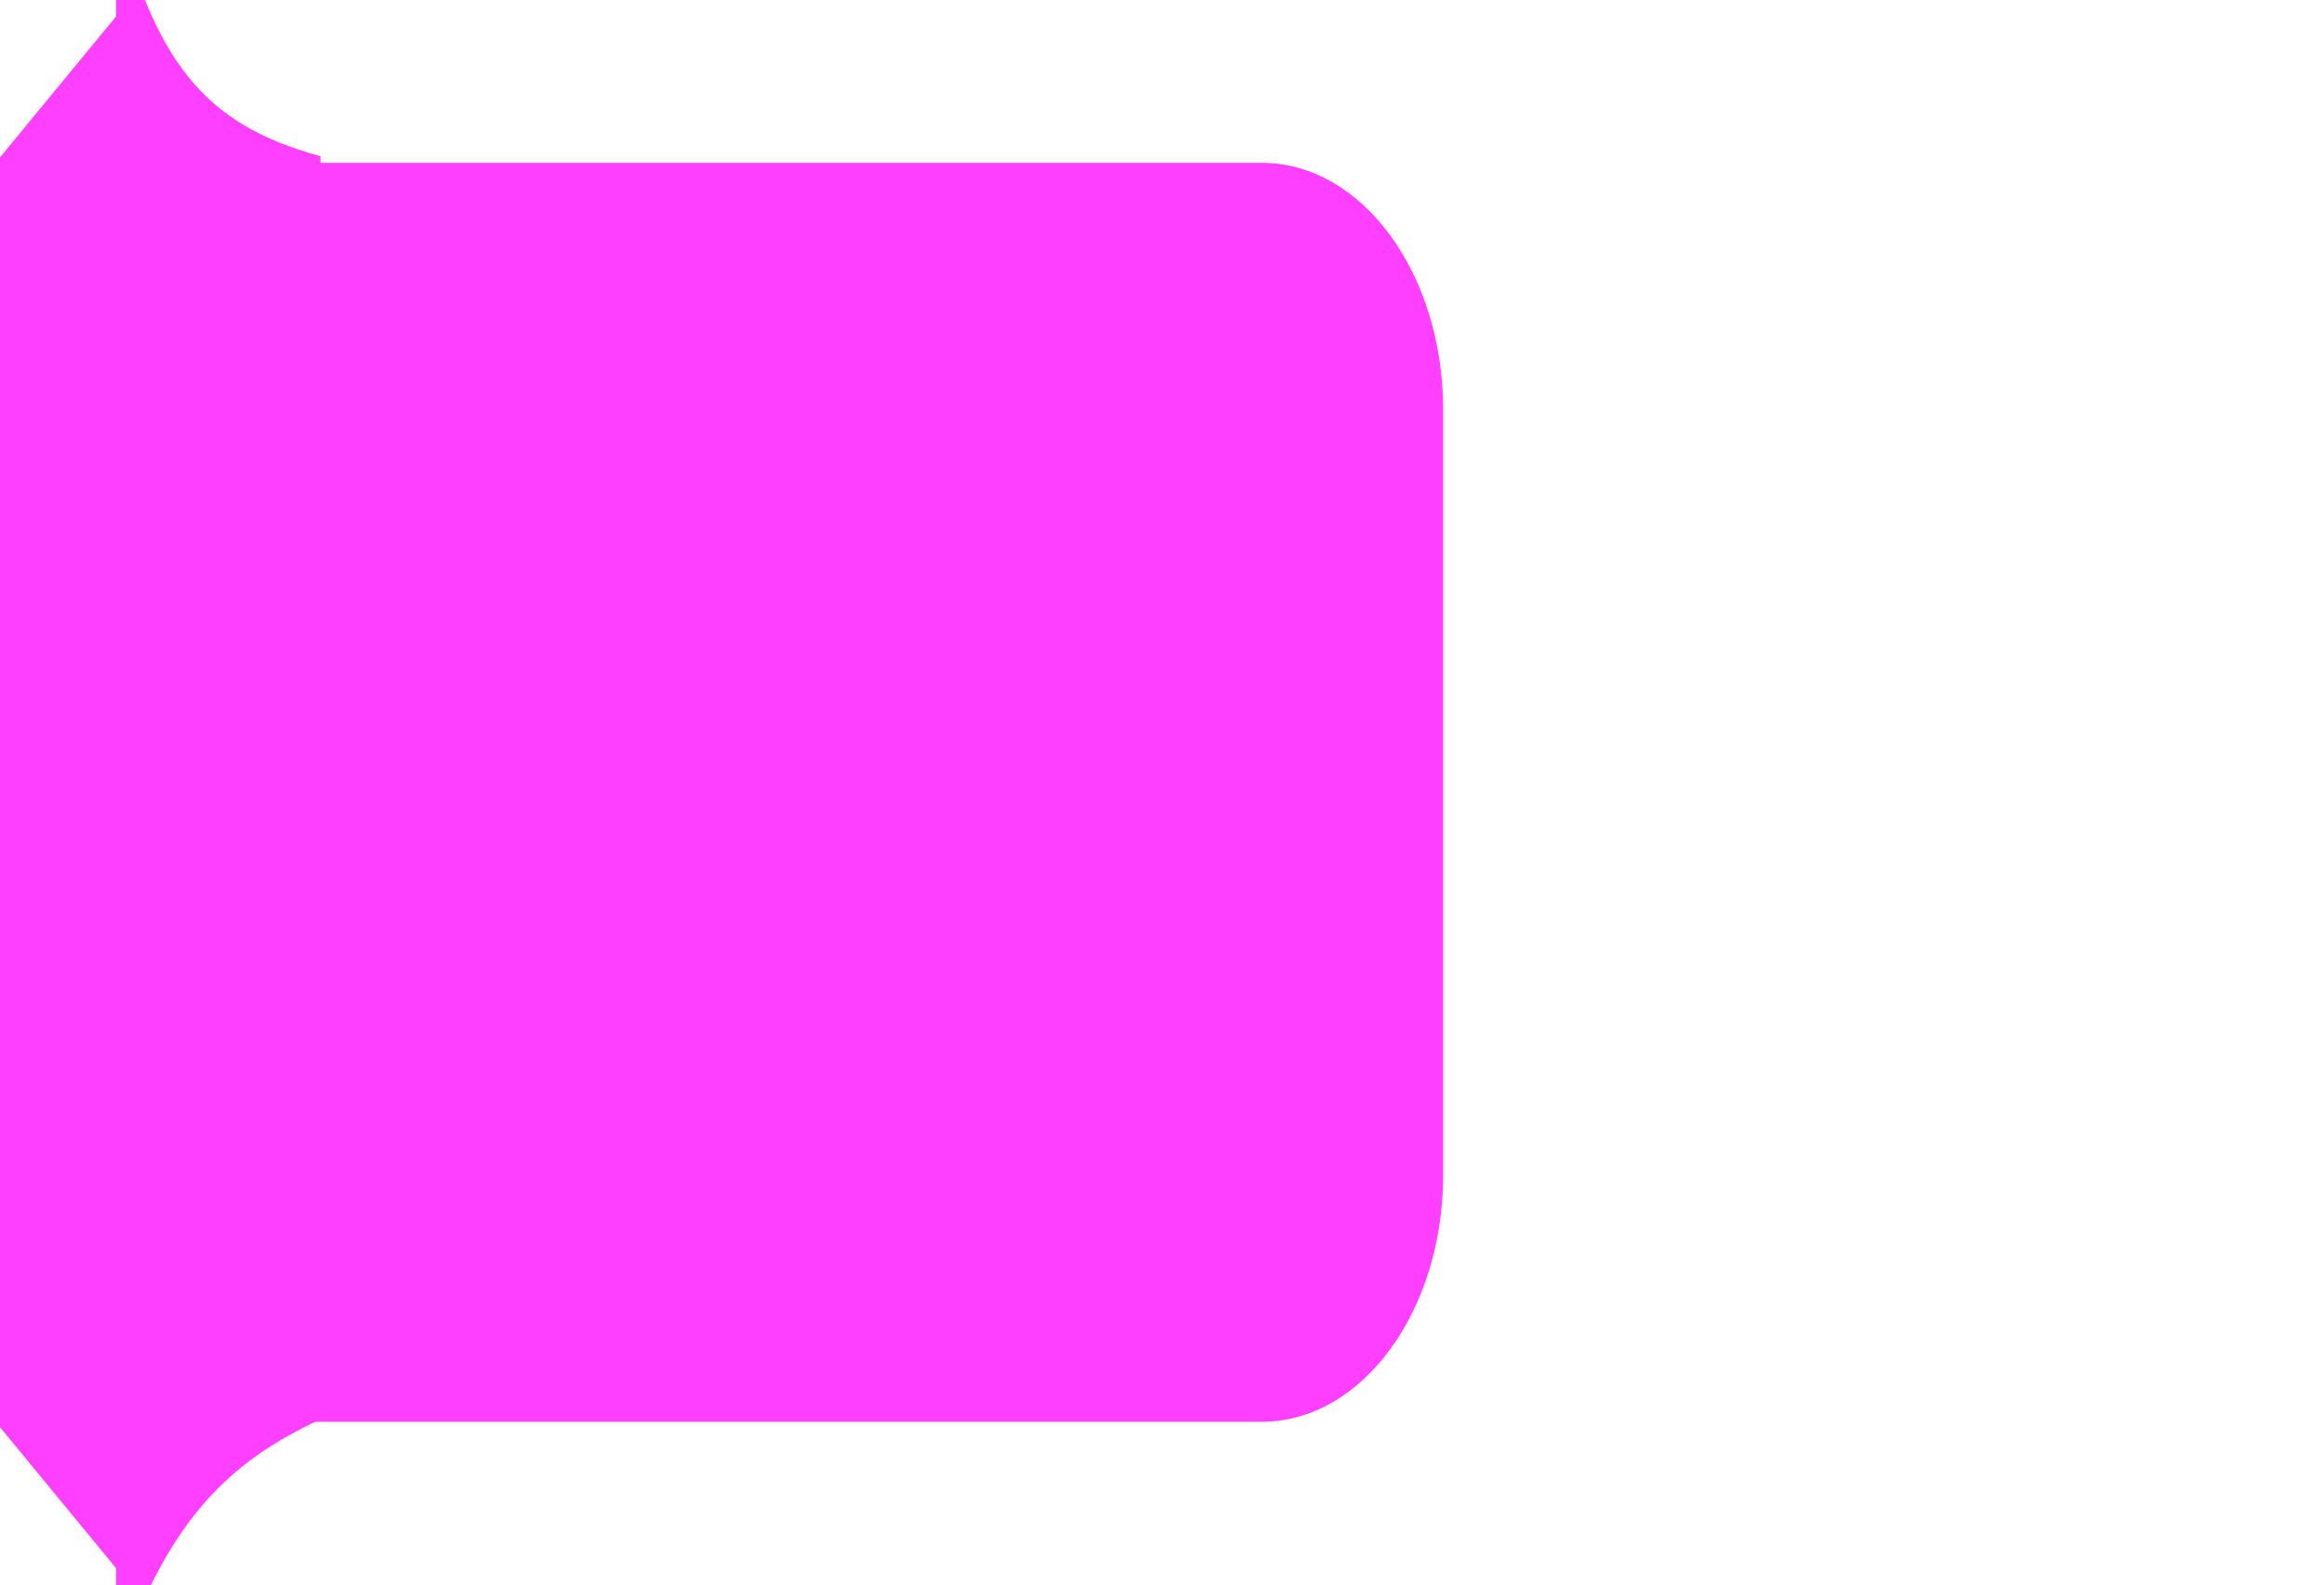
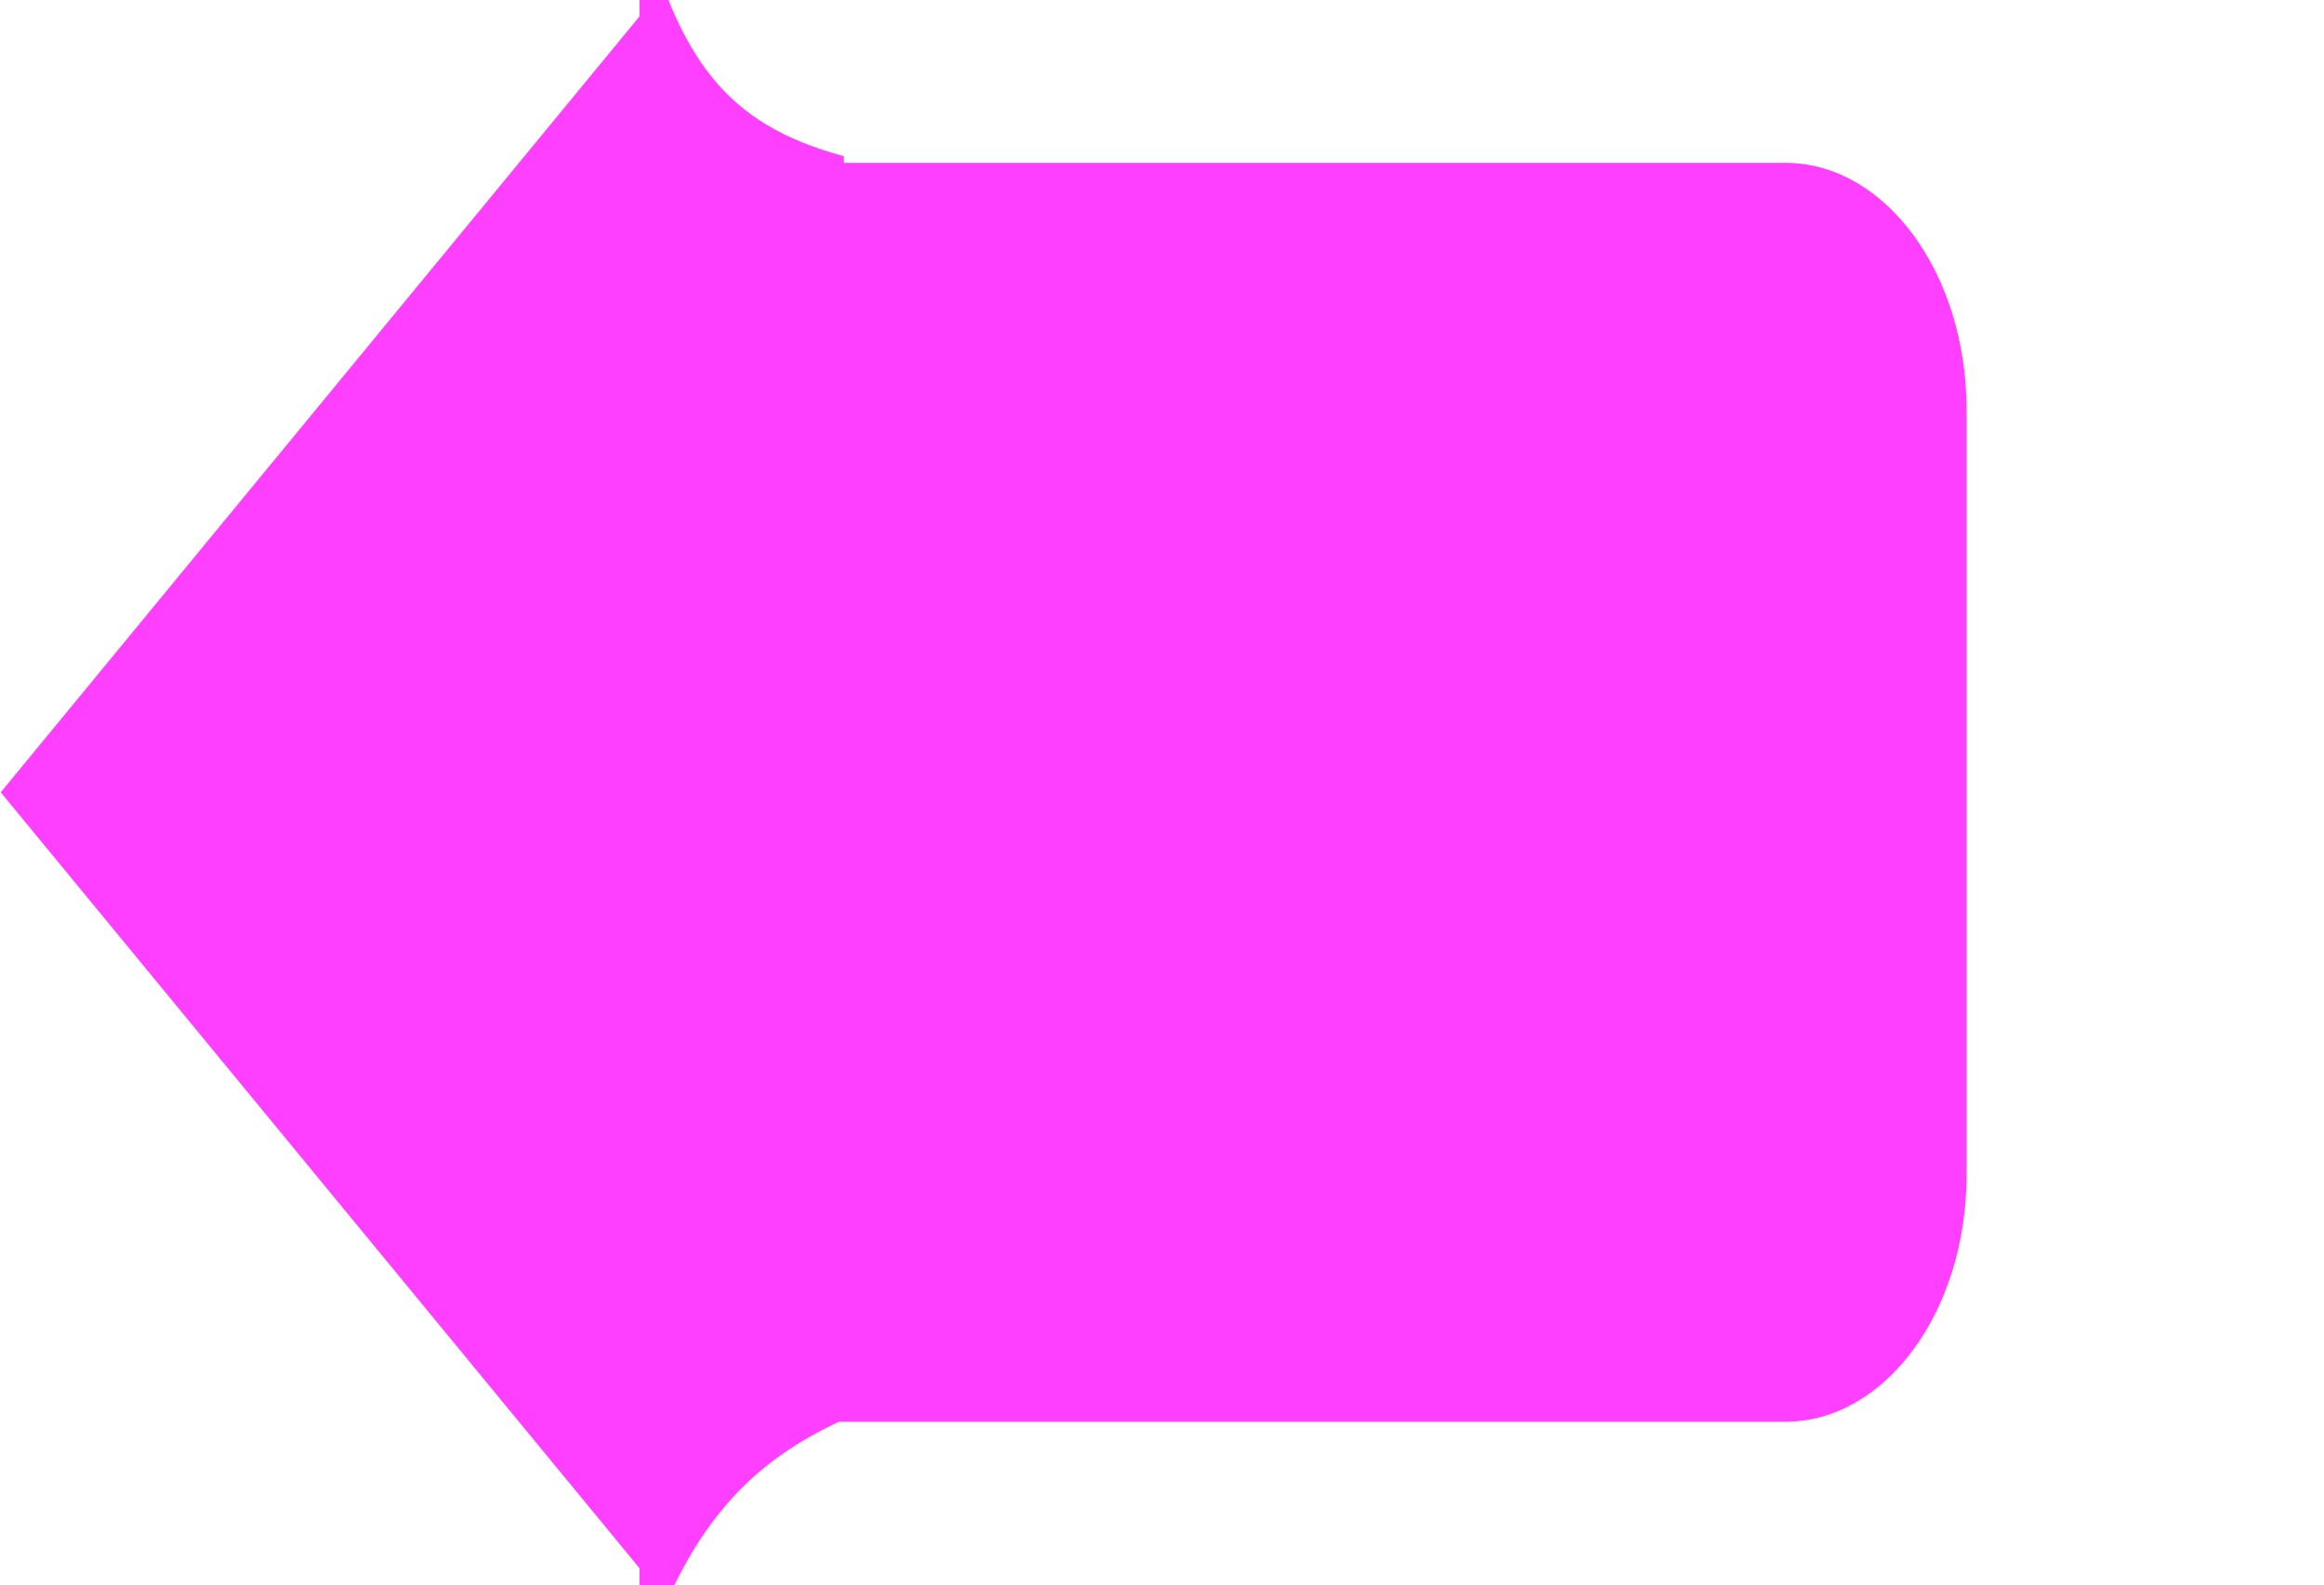
- <svg xmlns="http://www.w3.org/2000/svg" width="66pt" height="45pt" viewBox="0 0 66 45">
-   <defs />
-   <rect id="shape0" transform="matrix(1 0 0 -1 -2.718751 40.37563)" fill="#ff3fff" fill-rule="evenodd" stroke-opacity="0" stroke="#000000" stroke-width="0" stroke-linecap="square" stroke-linejoin="bevel" width="43.703" height="35.751" rx="5.149" ry="7.006" />
-   <path id="shape1" transform="translate(3.29695, -2.531261)" fill="#ff3fff" fill-rule="evenodd" stroke-opacity="0" stroke="#000000" stroke-width="0" stroke-linecap="square" stroke-linejoin="bevel" d="M5.944 42.772C3.63 43.84 1.5 45.309 0 50.062L0 0C1.128 4.237 2.439 6.054 5.803 6.967C5.803 6.967 5.85 18.902 5.944 42.772Z" />
-   <path id="shape2" transform="matrix(1 0 0 -1 -14.84367 45.16053)" fill="#ff3fff" fill-rule="evenodd" stroke-opacity="0" stroke="#000000" stroke-width="0" stroke-linecap="square" stroke-linejoin="bevel" d="M18.656 0L18.656 45.321L0 22.66Z" />
+ <svg xmlns="http://www.w3.org/2000/svg" width="66pt" height="45pt" viewBox="0 0 66 45" version="1.1" id="svg1">
+   <defs id="defs1" />
+   <rect id="shape0" transform="scale(1,-1)" fill="#ff3fff" fill-rule="evenodd" stroke-opacity="0" stroke="#000000" stroke-width="0" stroke-linecap="square" stroke-linejoin="bevel" width="43.703" height="35.751" rx="5.149" ry="7.006" x="12.146" y="-40.376" />
+   <path id="shape1" fill="#ff3fff" fill-rule="evenodd" stroke-opacity="0" stroke="#000000" stroke-width="0" stroke-linecap="square" stroke-linejoin="bevel" d="m 24.106,40.241 c -2.314,1.069 -4.444,2.537 -5.944,7.291 V -2.531 c 1.128,4.237 2.439,6.054 5.803,6.967 0,0 0.047,11.935 0.142,35.805 z" />
+   <path id="shape2" fill="#ff3fff" fill-rule="evenodd" stroke-opacity="0" stroke="#000000" stroke-width="0" stroke-linecap="square" stroke-linejoin="bevel" d="m 18.677,45.161 v -45.321 l -18.656,22.661 z" />
</svg>
